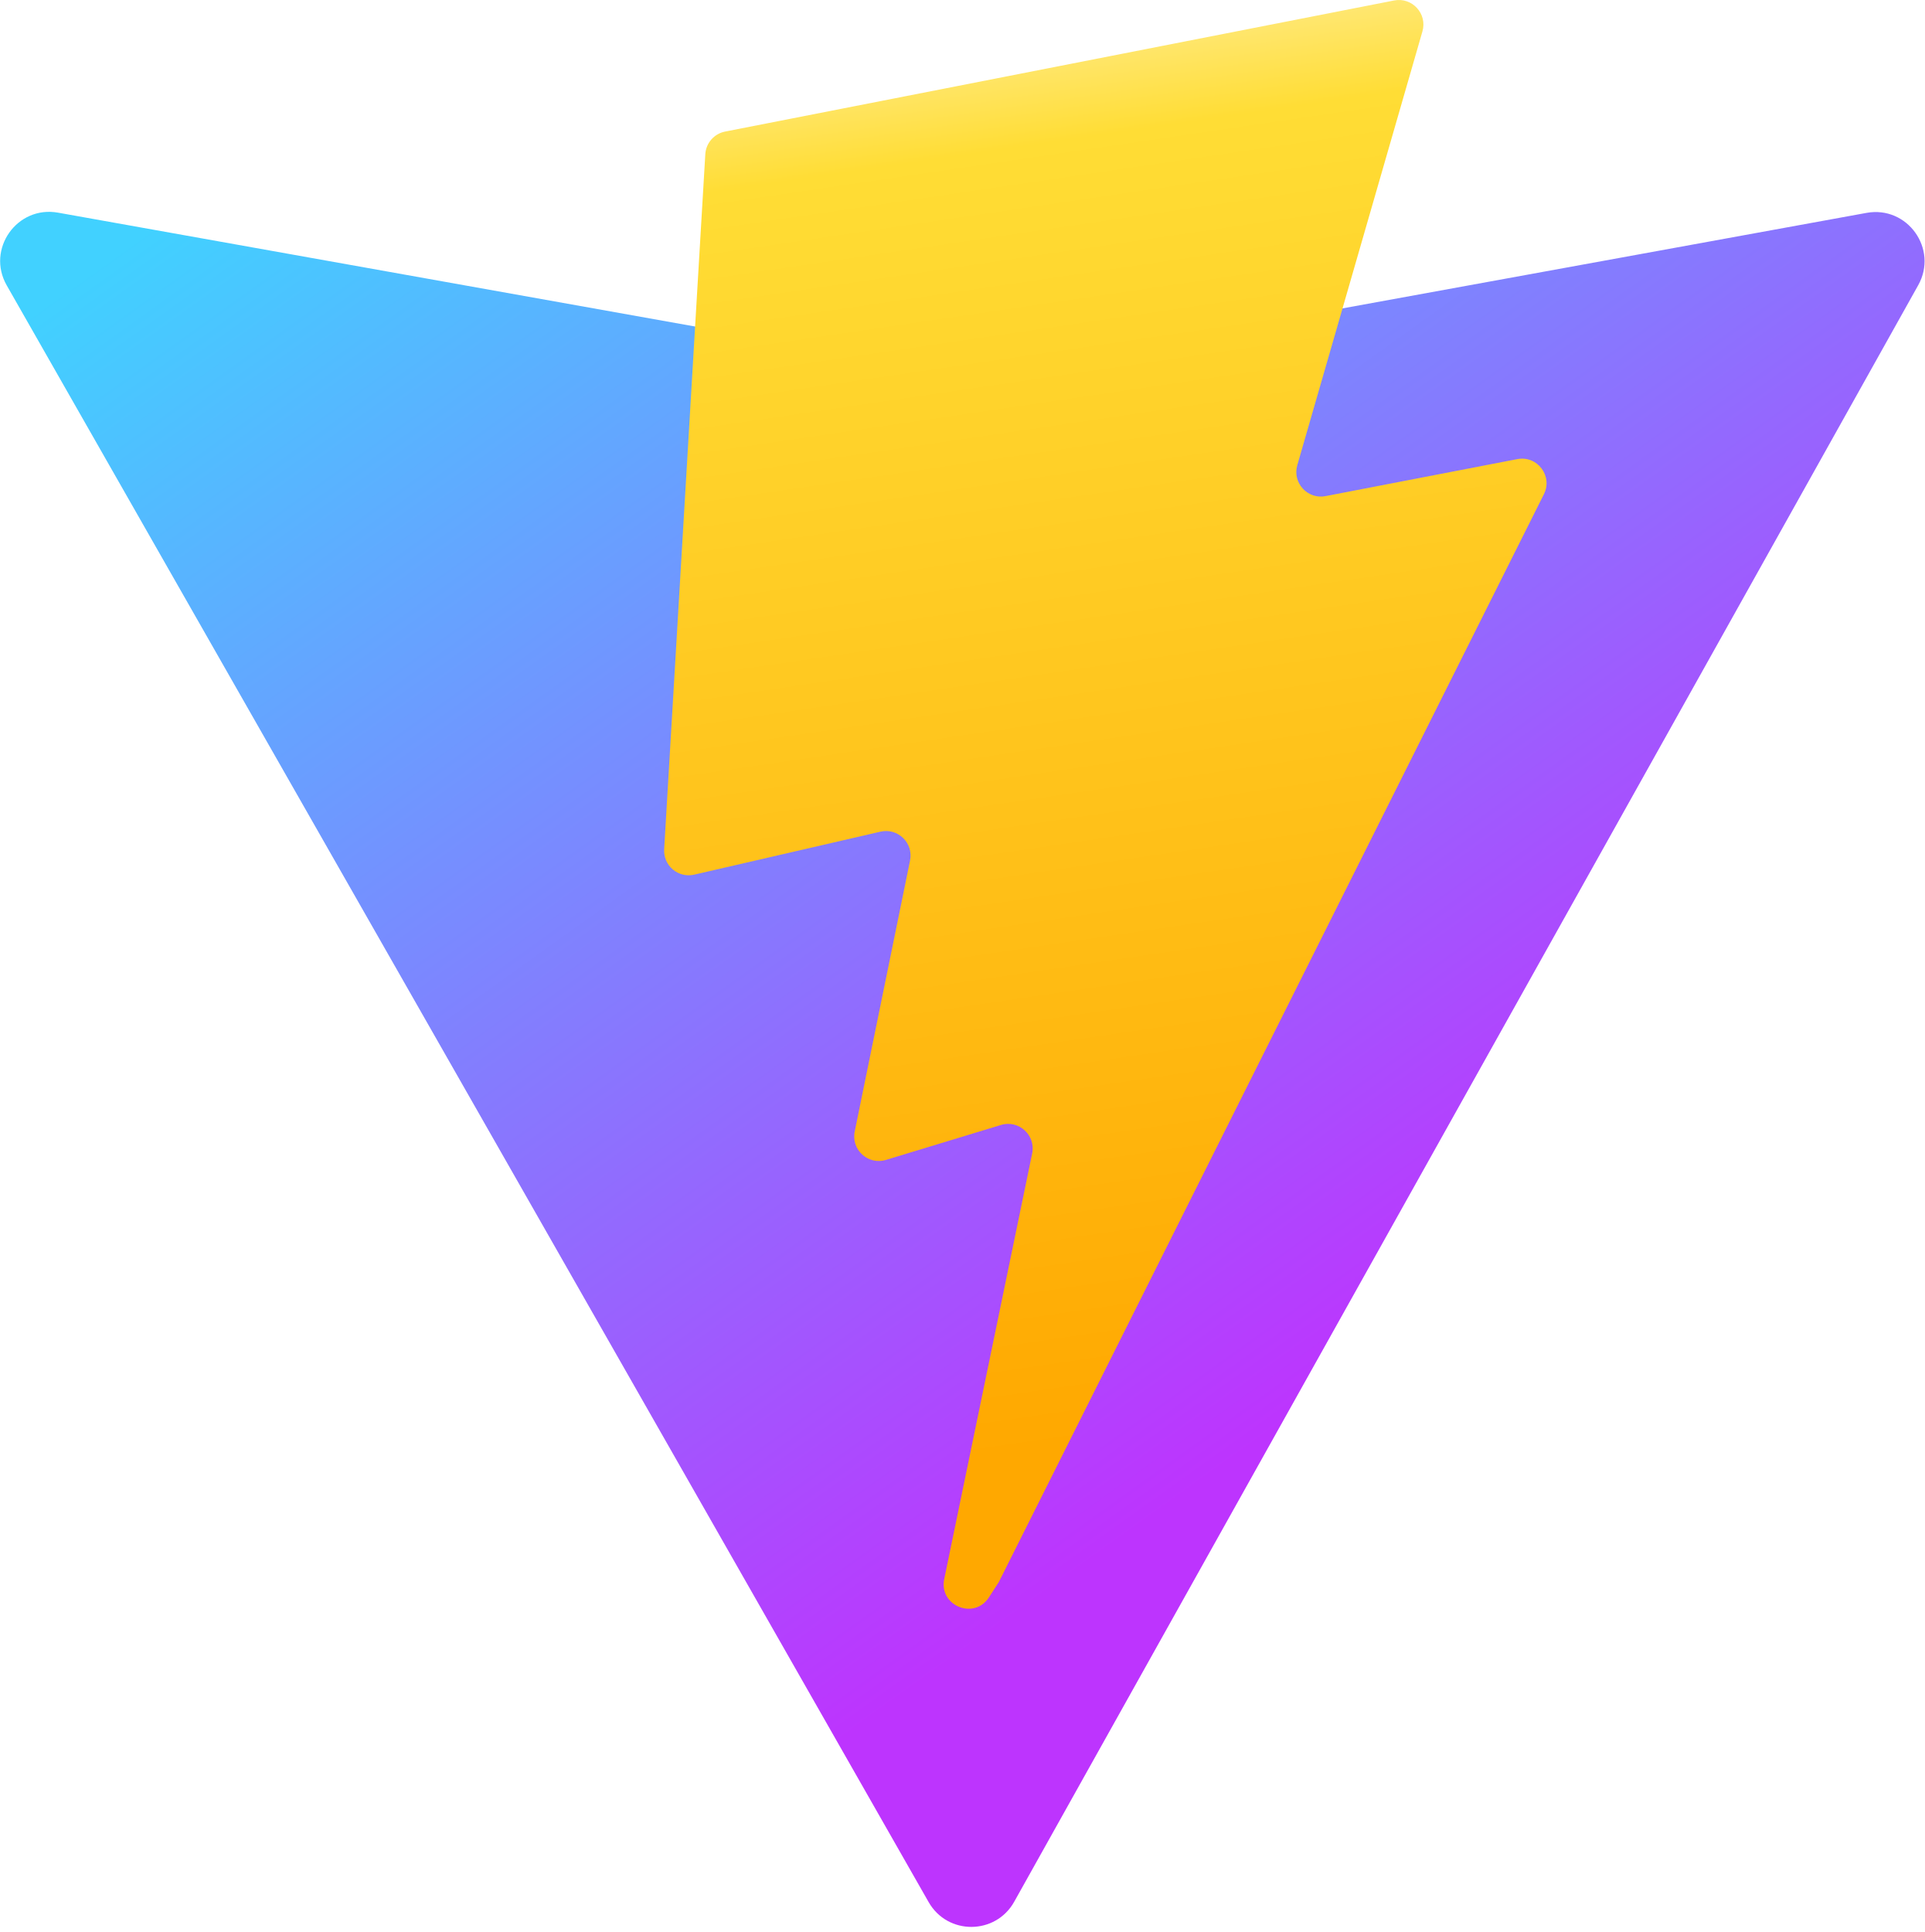
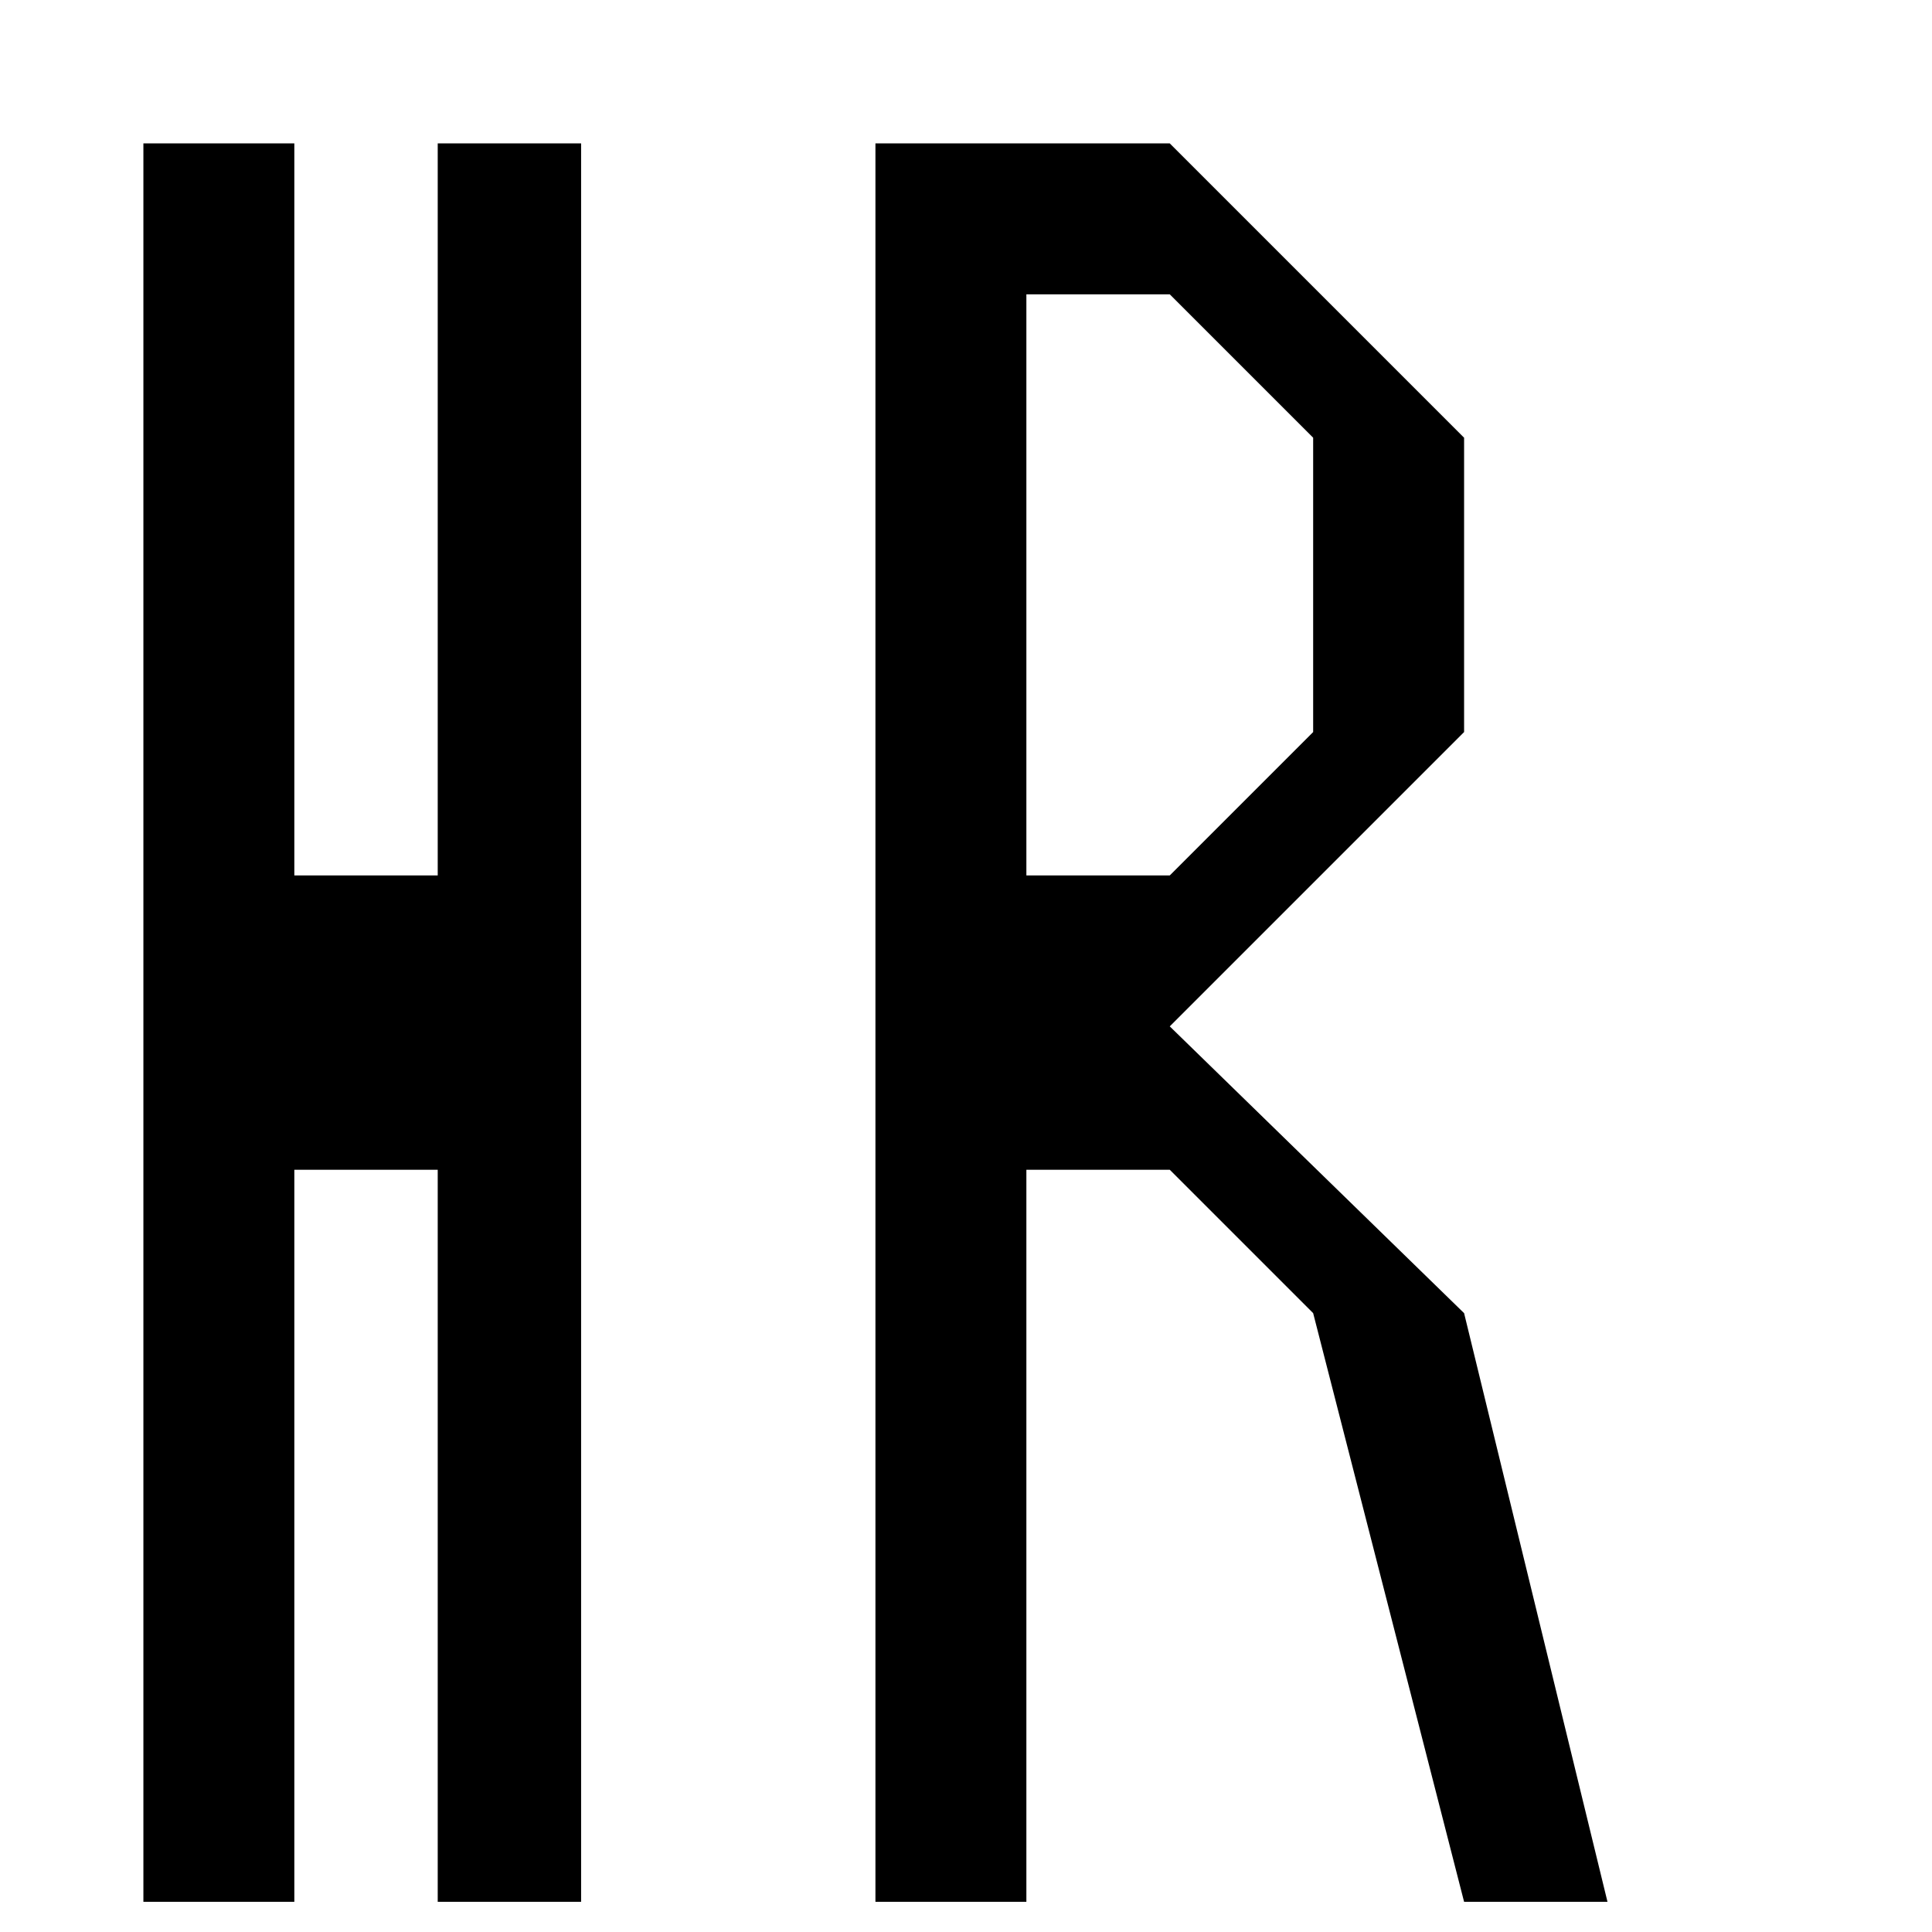
- <svg xmlns="http://www.w3.org/2000/svg" aria-hidden="true" role="img" class="iconify iconify--logos" width="31.88" height="32" preserveAspectRatio="xMidYMid meet" viewBox="0 0 256 257">
-   <defs>
-     <linearGradient id="IconifyId1813088fe1fbc01fb466" x1="-.828%" x2="57.636%" y1="7.652%" y2="78.411%">
-       <stop offset="0%" stop-color="#41D1FF" />
-       <stop offset="100%" stop-color="#BD34FE" />
-     </linearGradient>
-     <linearGradient id="IconifyId1813088fe1fbc01fb467" x1="43.376%" x2="50.316%" y1="2.242%" y2="89.03%">
-       <stop offset="0%" stop-color="#FFEA83" />
-       <stop offset="8.333%" stop-color="#FFDD35" />
-       <stop offset="100%" stop-color="#FFA800" />
-     </linearGradient>
-   </defs>
-   <path fill="url(#IconifyId1813088fe1fbc01fb466)" d="M255.153 37.938L134.897 252.976c-2.483 4.44-8.862 4.466-11.382.048L.875 37.958c-2.746-4.814 1.371-10.646 6.827-9.67l120.385 21.517a6.537 6.537 0 0 0 2.322-.004l117.867-21.483c5.438-.991 9.574 4.796 6.877 9.62Z" />
-   <path fill="url(#IconifyId1813088fe1fbc01fb467)" d="M185.432.063L96.44 17.501a3.268 3.268 0 0 0-2.634 3.014l-5.474 92.456a3.268 3.268 0 0 0 3.997 3.378l24.777-5.718c2.318-.535 4.413 1.507 3.936 3.838l-7.361 36.047c-.495 2.426 1.782 4.5 4.151 3.78l15.304-4.649c2.372-.72 4.652 1.36 4.15 3.788l-11.698 56.621c-.732 3.542 3.979 5.473 5.943 2.437l1.313-2.028l72.516-144.72c1.215-2.423-.88-5.186-3.54-4.672l-25.505 4.922c-2.396.462-4.435-1.77-3.759-4.114l16.646-57.705c.677-2.35-1.37-4.583-3.769-4.113Z" />
+ <svg xmlns="http://www.w3.org/2000/svg" width="256" height="256" aria-hidden="true" class="iconify iconify--logos">
+   <path d="M19 19v233h20v-97h19v97h19m0 0V19H58v97H39V19H19m97 0v233h20v-97h19l19 19 20 78h19l-19-78-39-38 39-39V58l-39-39h-39l20 20h19l19 19v39l-19 19h-19V39" />
</svg>
